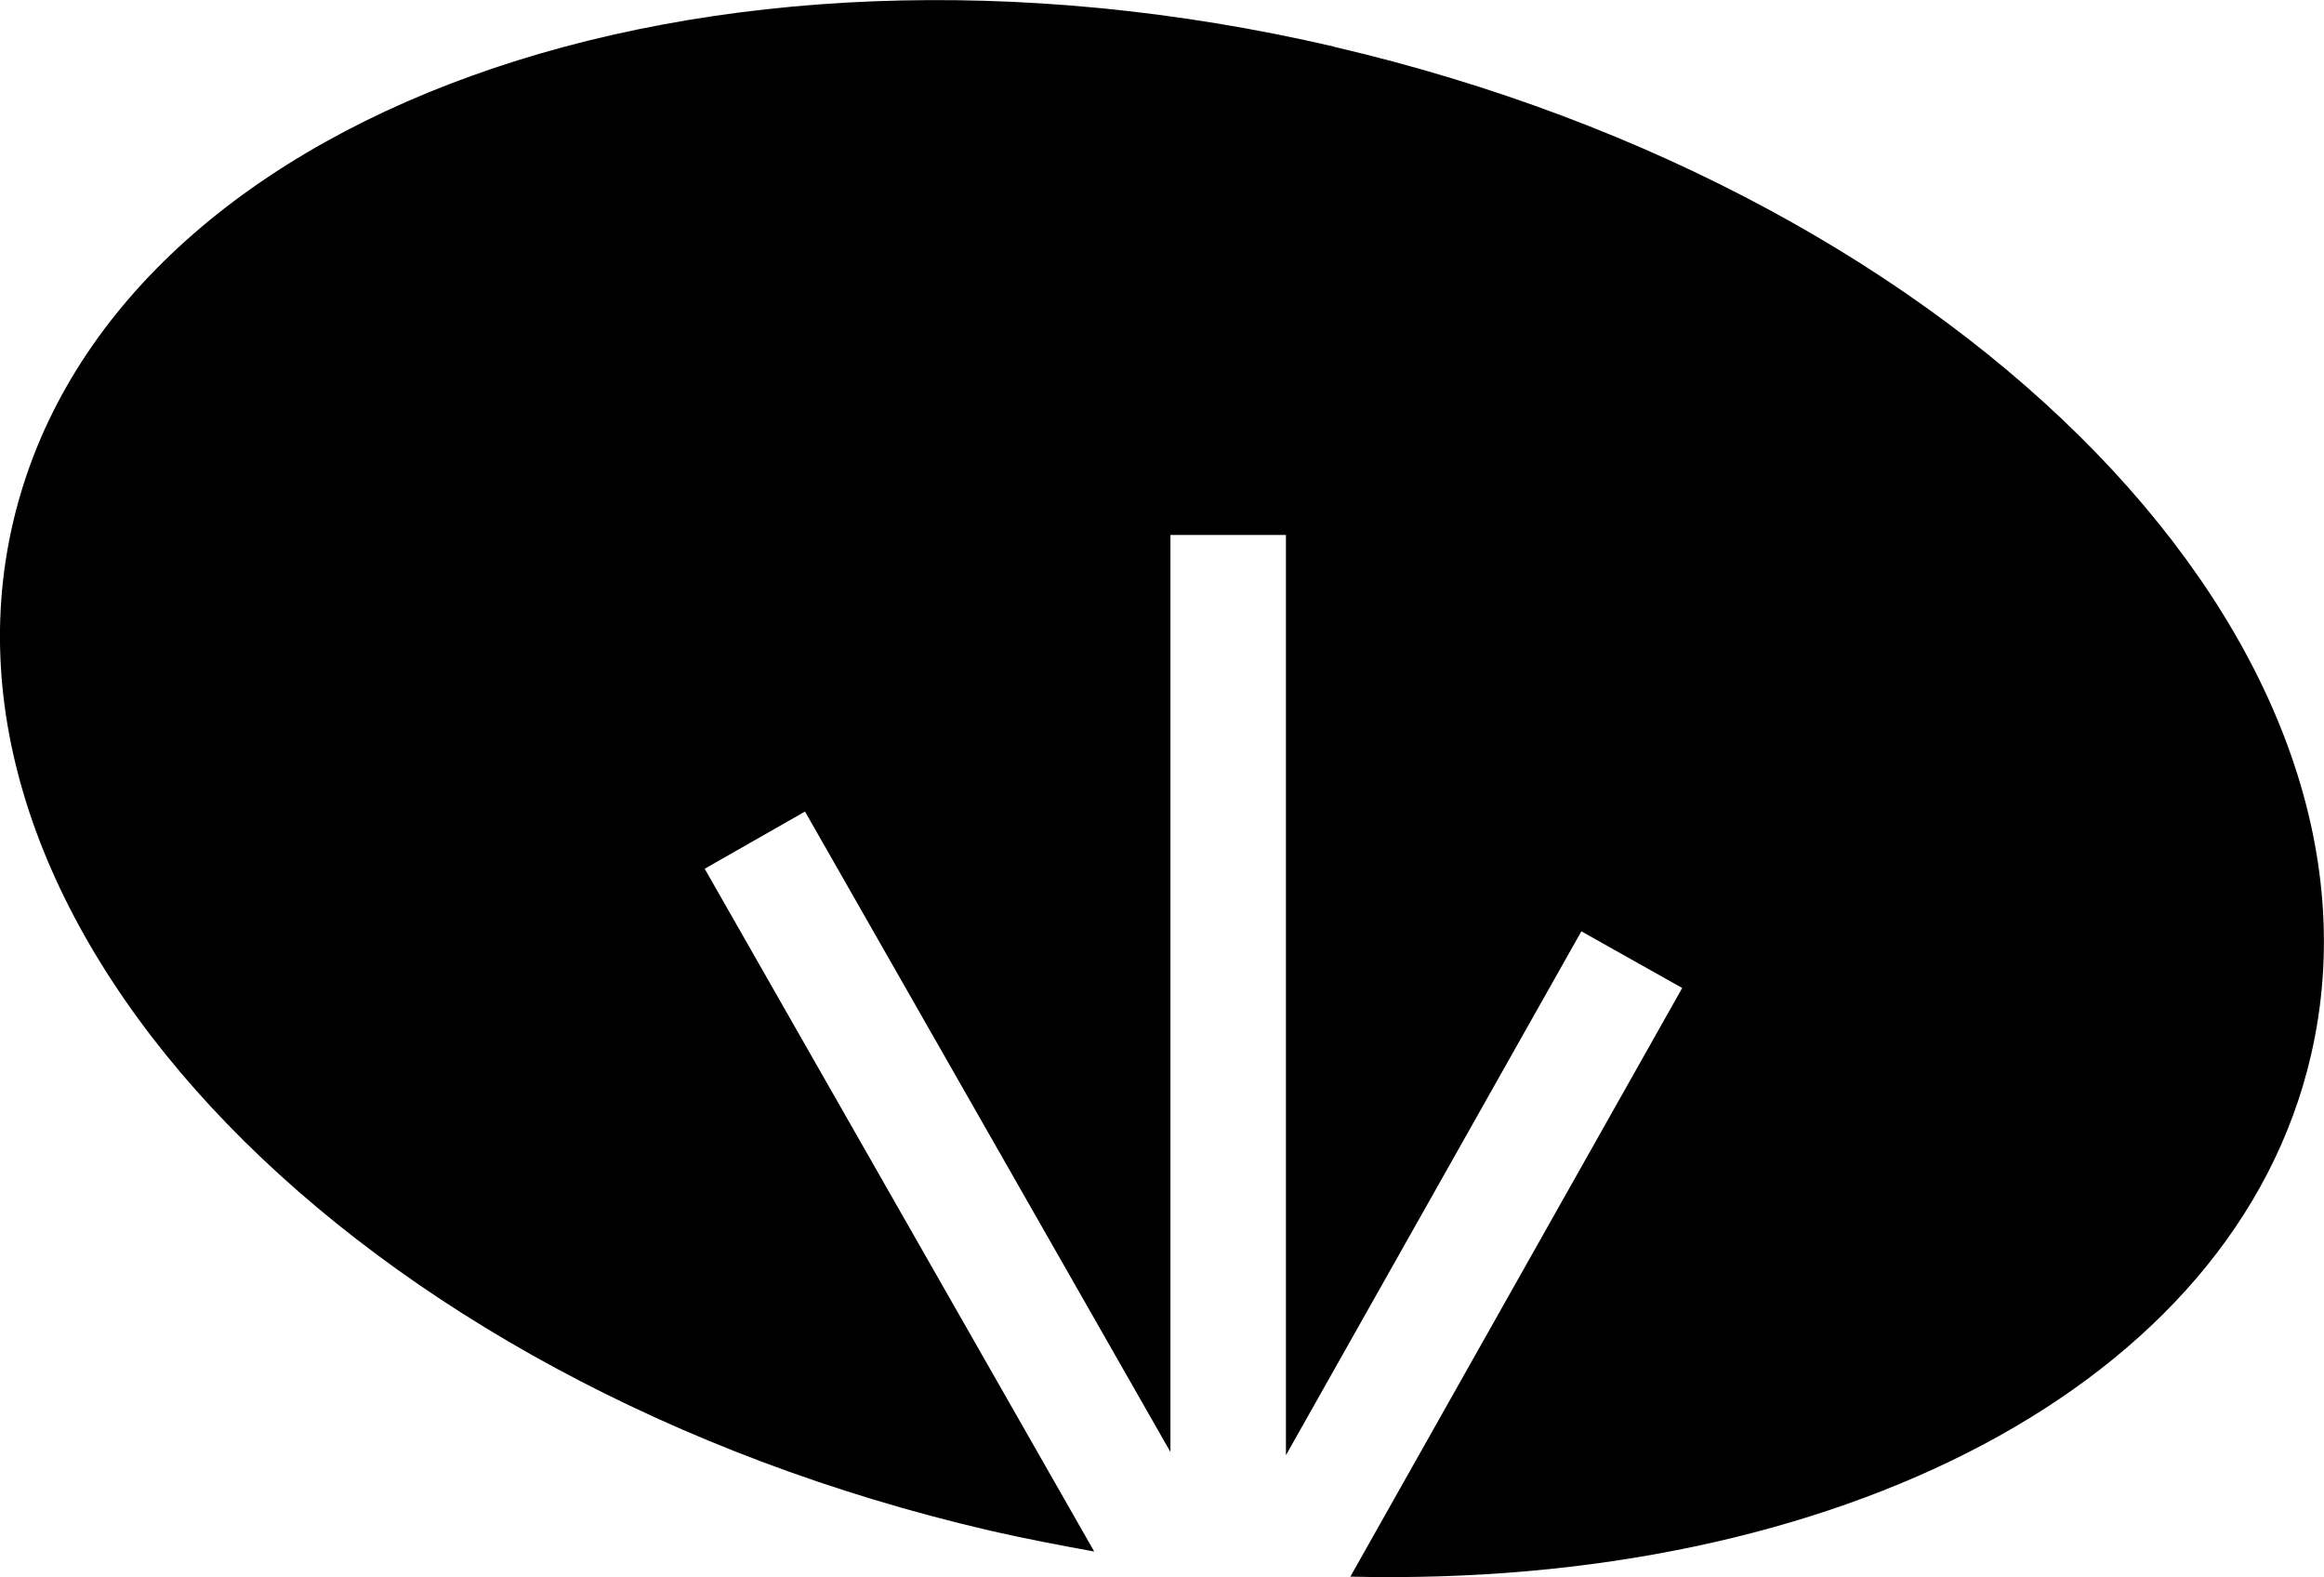
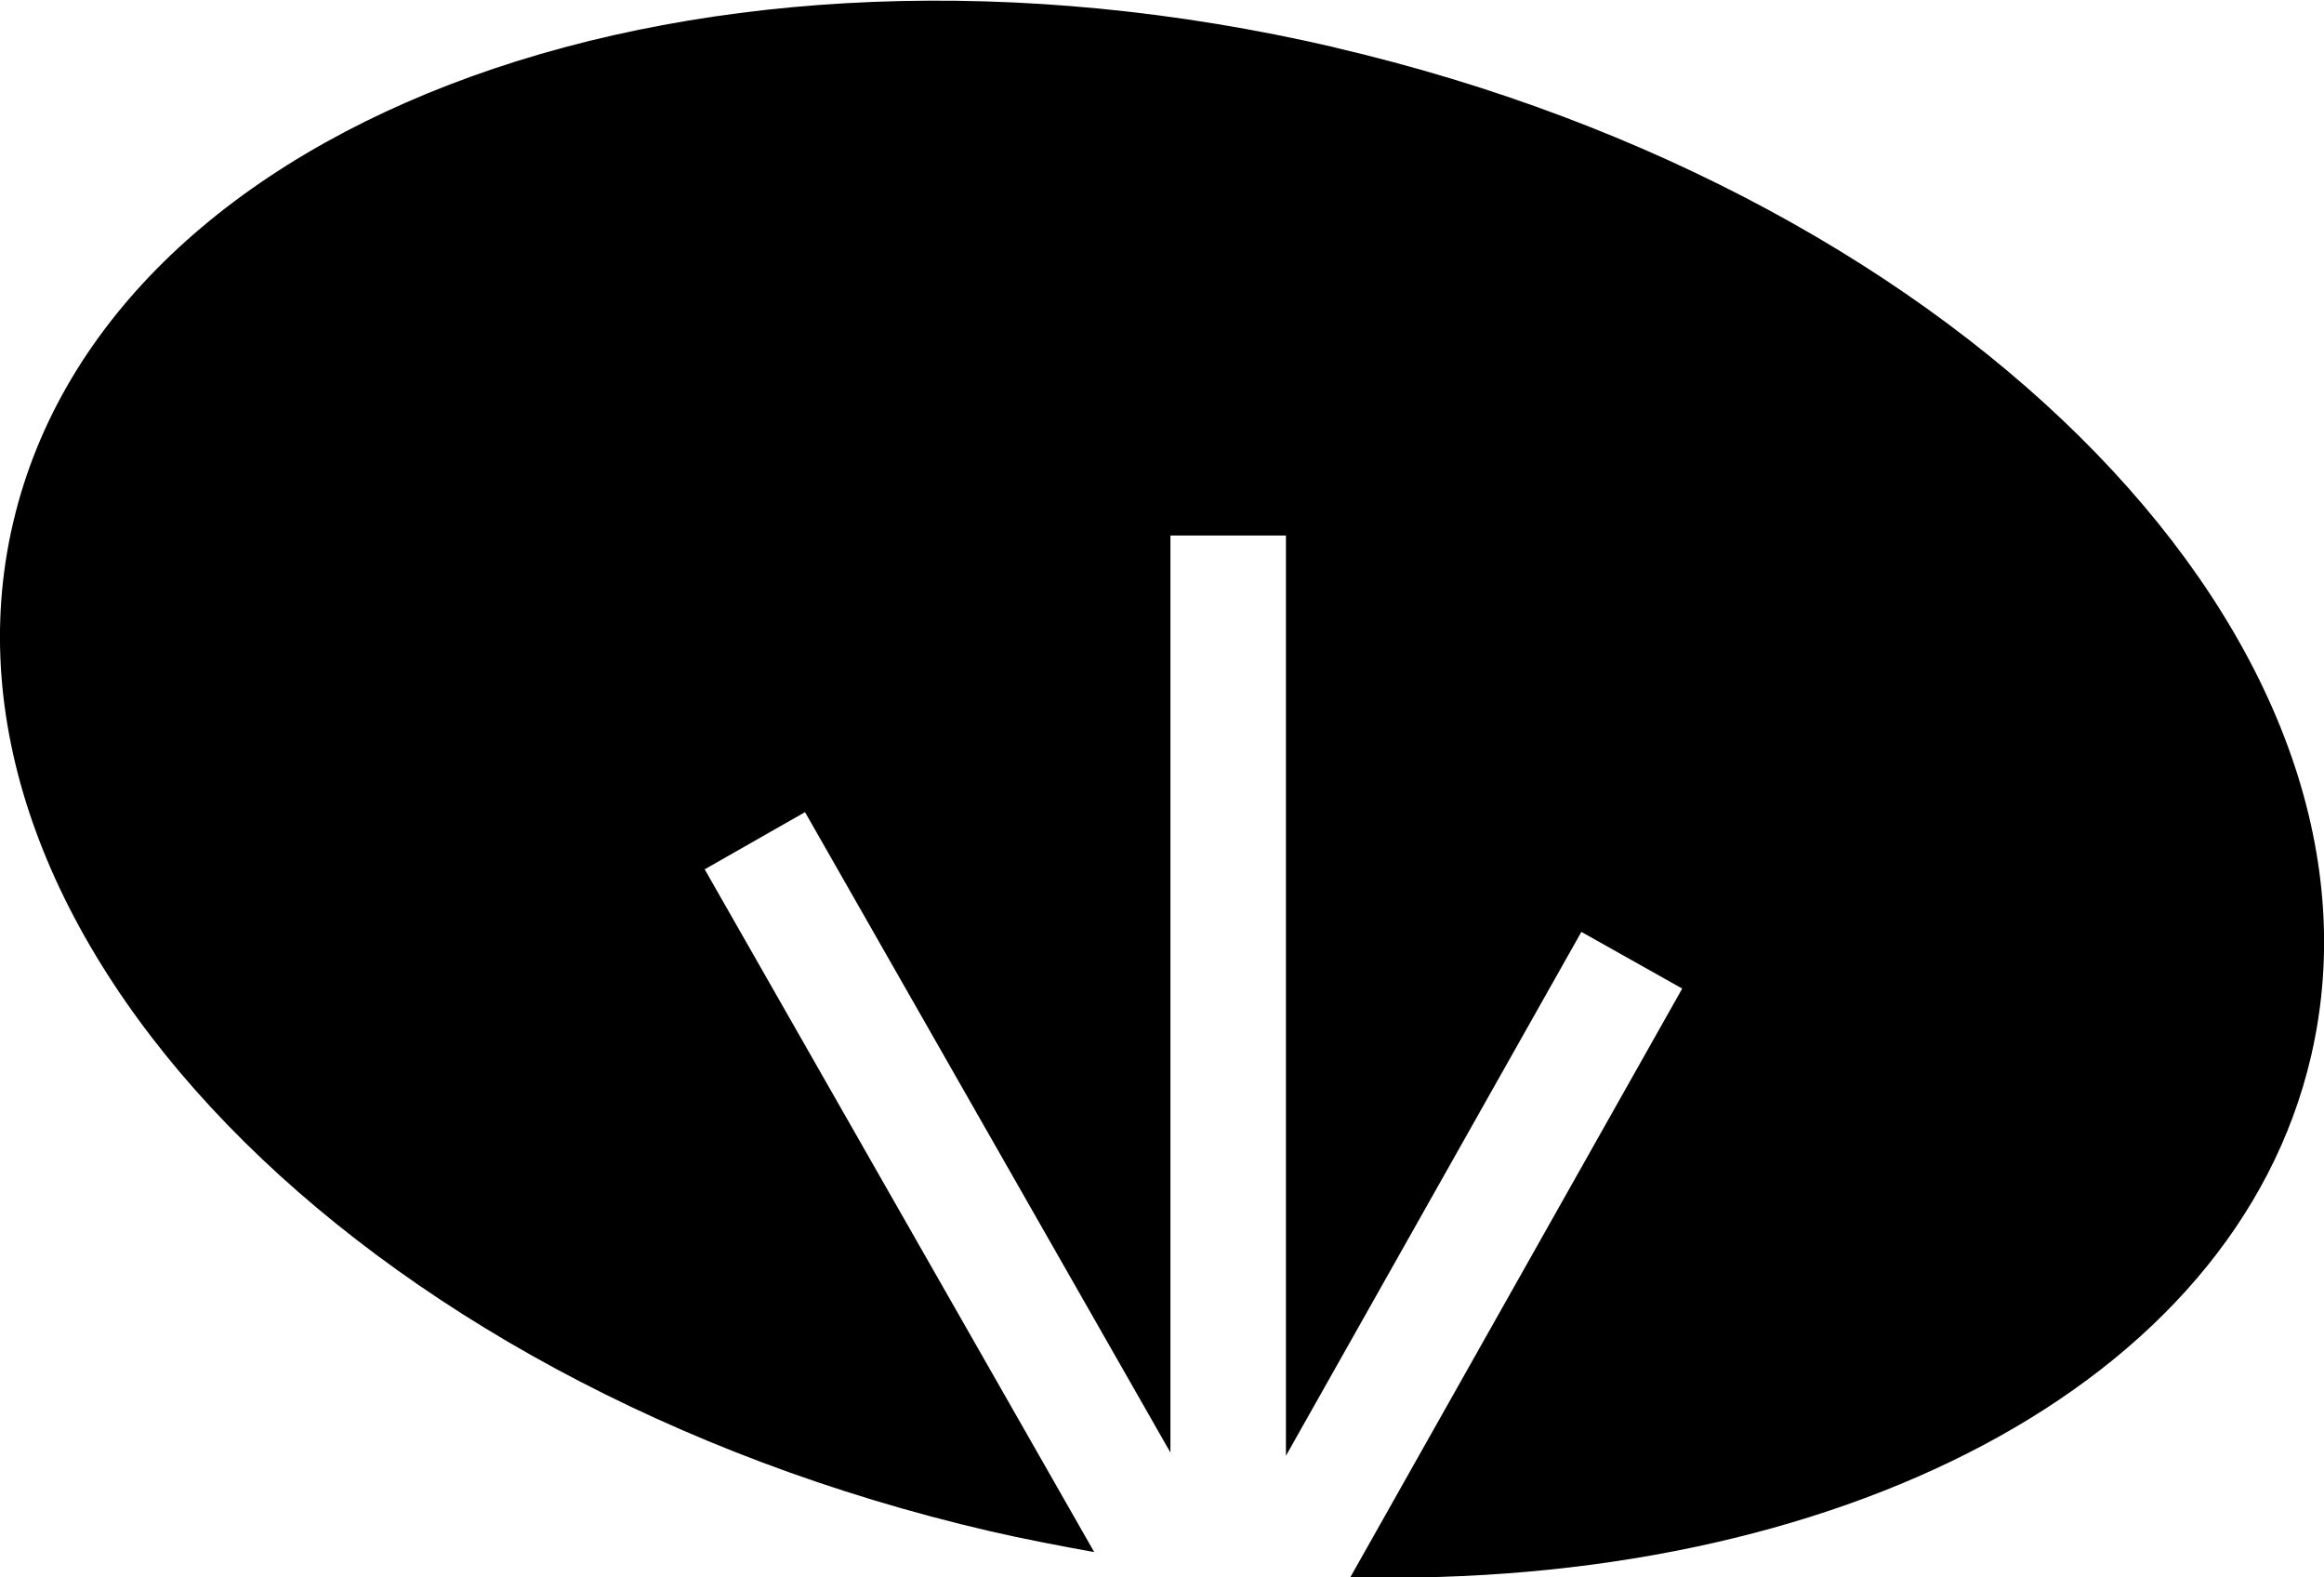
- <svg xmlns="http://www.w3.org/2000/svg" id="svg869" version="1.1" viewBox="0 0 13.782 9.349" height="9.349mm" width="13.782mm">
-   <g transform="translate(-75.82902,-176.1334)" id="layer1">
-     <path class="cls-1" d="m 83.741,176.41 c -3.762,-0.873 -7.265,0.394 -7.834,2.818 -0.569,2.424 2.029,5.106 5.792,5.98 0.209,0.048 0.415,0.087 0.619,0.124 l -2.31,-4.048 0.595,-0.339 2.167,3.797 v -5.437 h 0.685 v 5.456 l 1.752,-3.106 0.598,0.336 -1.968,3.49 c 2.873,0.069 5.241,-1.13 5.696,-3.088 0.566,-2.429 -2.027,-5.106 -5.792,-5.982 z" id="path8" />
+ <svg xmlns="http://www.w3.org/2000/svg" width="13.782mm" height="9.349mm" version="1.1" viewBox="0 0 13.782 9.349">
+   <g transform="translate(-75.829 -176.13)">
+     <path class="cls-1" d="m83.741 176.41c-3.762-0.873-7.266 0.394-7.834 2.818-0.569 2.424 2.029 5.106 5.792 5.98 0.209 0.048 0.415 0.087 0.619 0.124l-2.31-4.048 0.595-0.339 2.167 3.797v-5.437h0.685v5.456l1.752-3.106 0.598 0.336-1.968 3.49c2.873 0.069 5.241-1.13 5.697-3.088 0.566-2.429-2.027-5.106-5.792-5.982z" />
  </g>
</svg>
